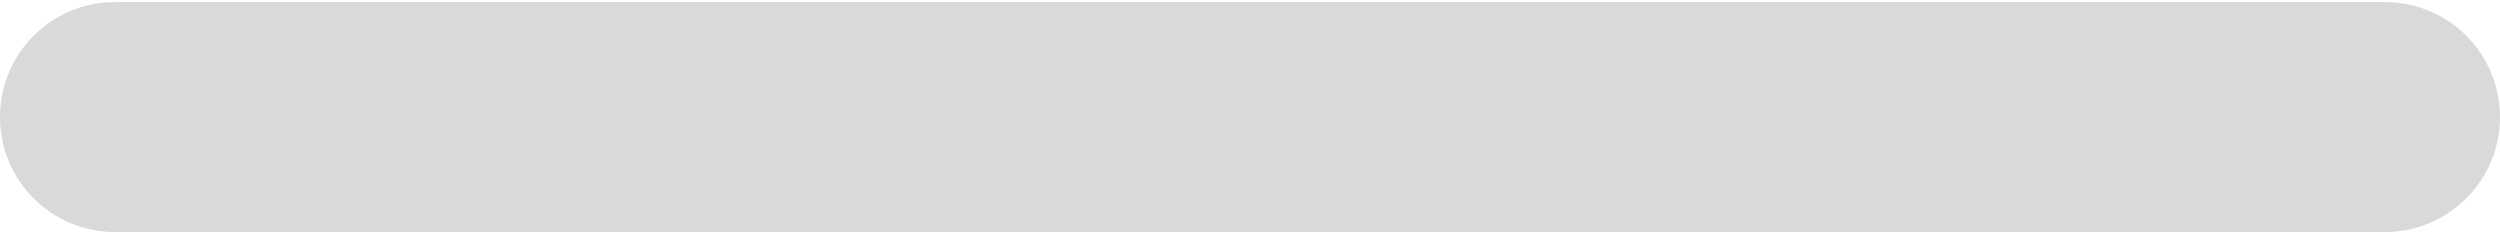
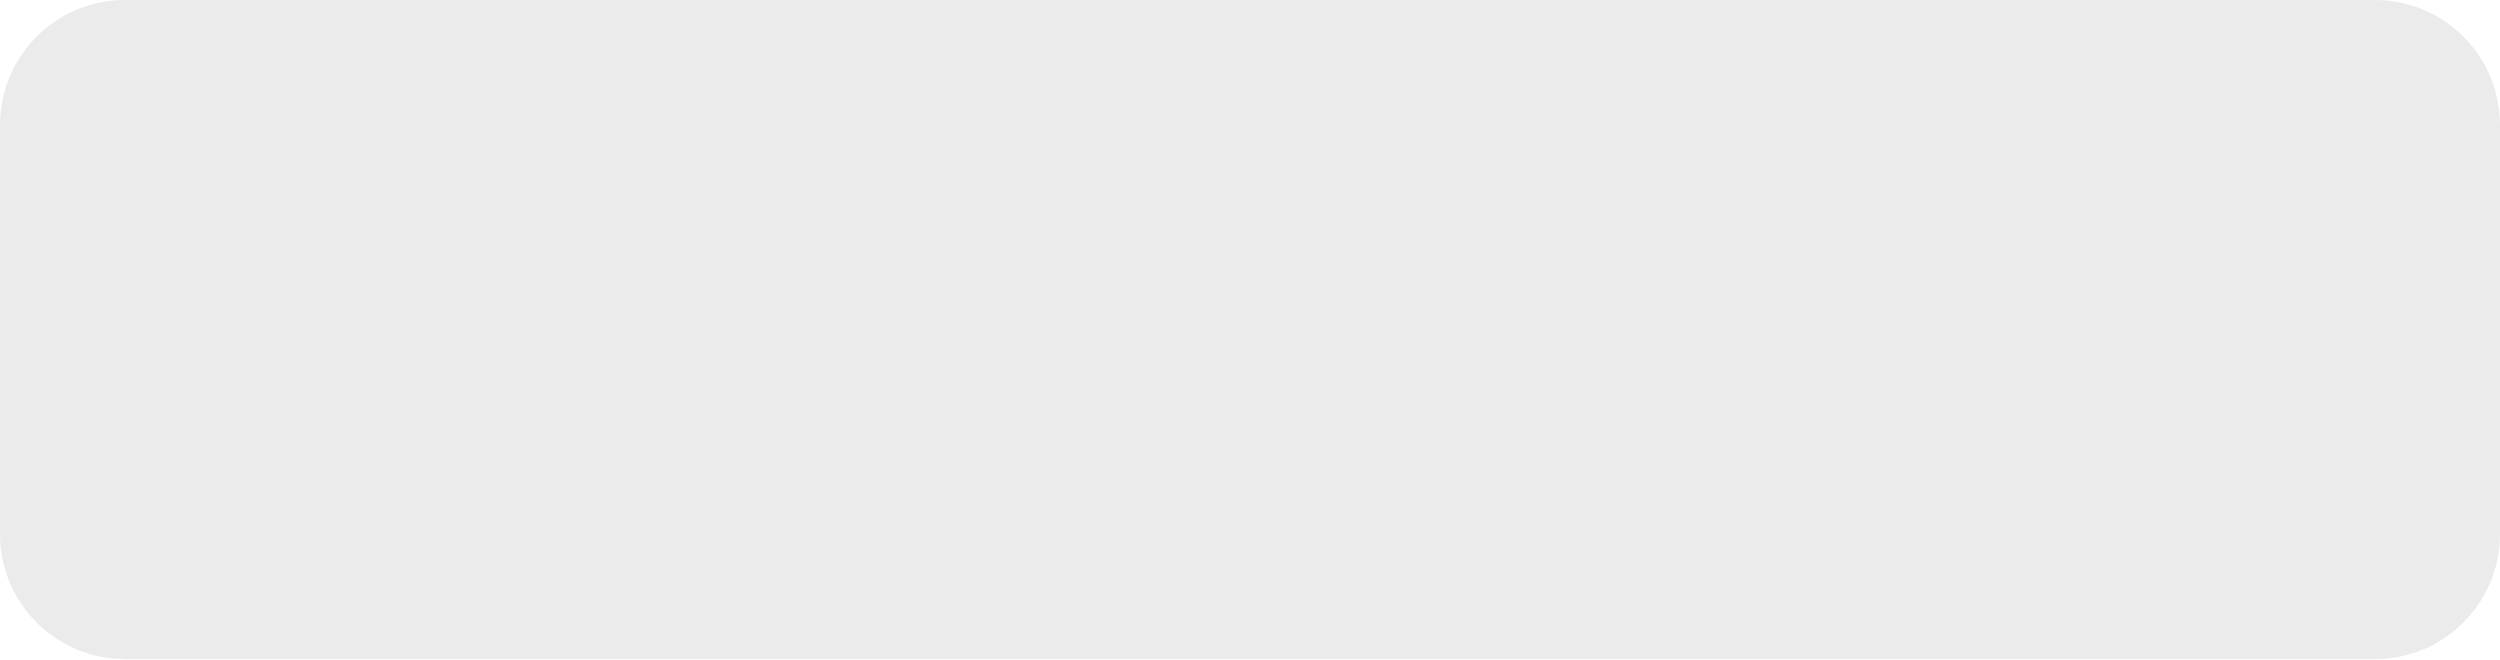
- <svg xmlns="http://www.w3.org/2000/svg" width="598" height="56" viewBox="0 0 598 56" fill="none">
-   <path d="M-0.004 28C-0.004 12.812 12.308 0.5 27.496 0.5H570.496C585.684 0.5 597.996 12.812 597.996 28V28C597.996 43.188 585.684 55.5 570.496 55.5H27.496C12.308 55.5 -0.004 43.188 -0.004 28V28Z" fill="#D9D9D9" />
+ <svg xmlns="http://www.w3.org/2000/svg" width="220" height="58" viewBox="0 0 220 58" fill="none">
+   <path d="M0 11C0 4.925 4.925 0 11 0H209C215.075 0 220 4.925 220 11V47C220 53.075 215.075 58 209 58H11C4.925 58 0 53.075 0 47V11Z" fill="#D9D9D9" fill-opacity="0.5" />
</svg>
